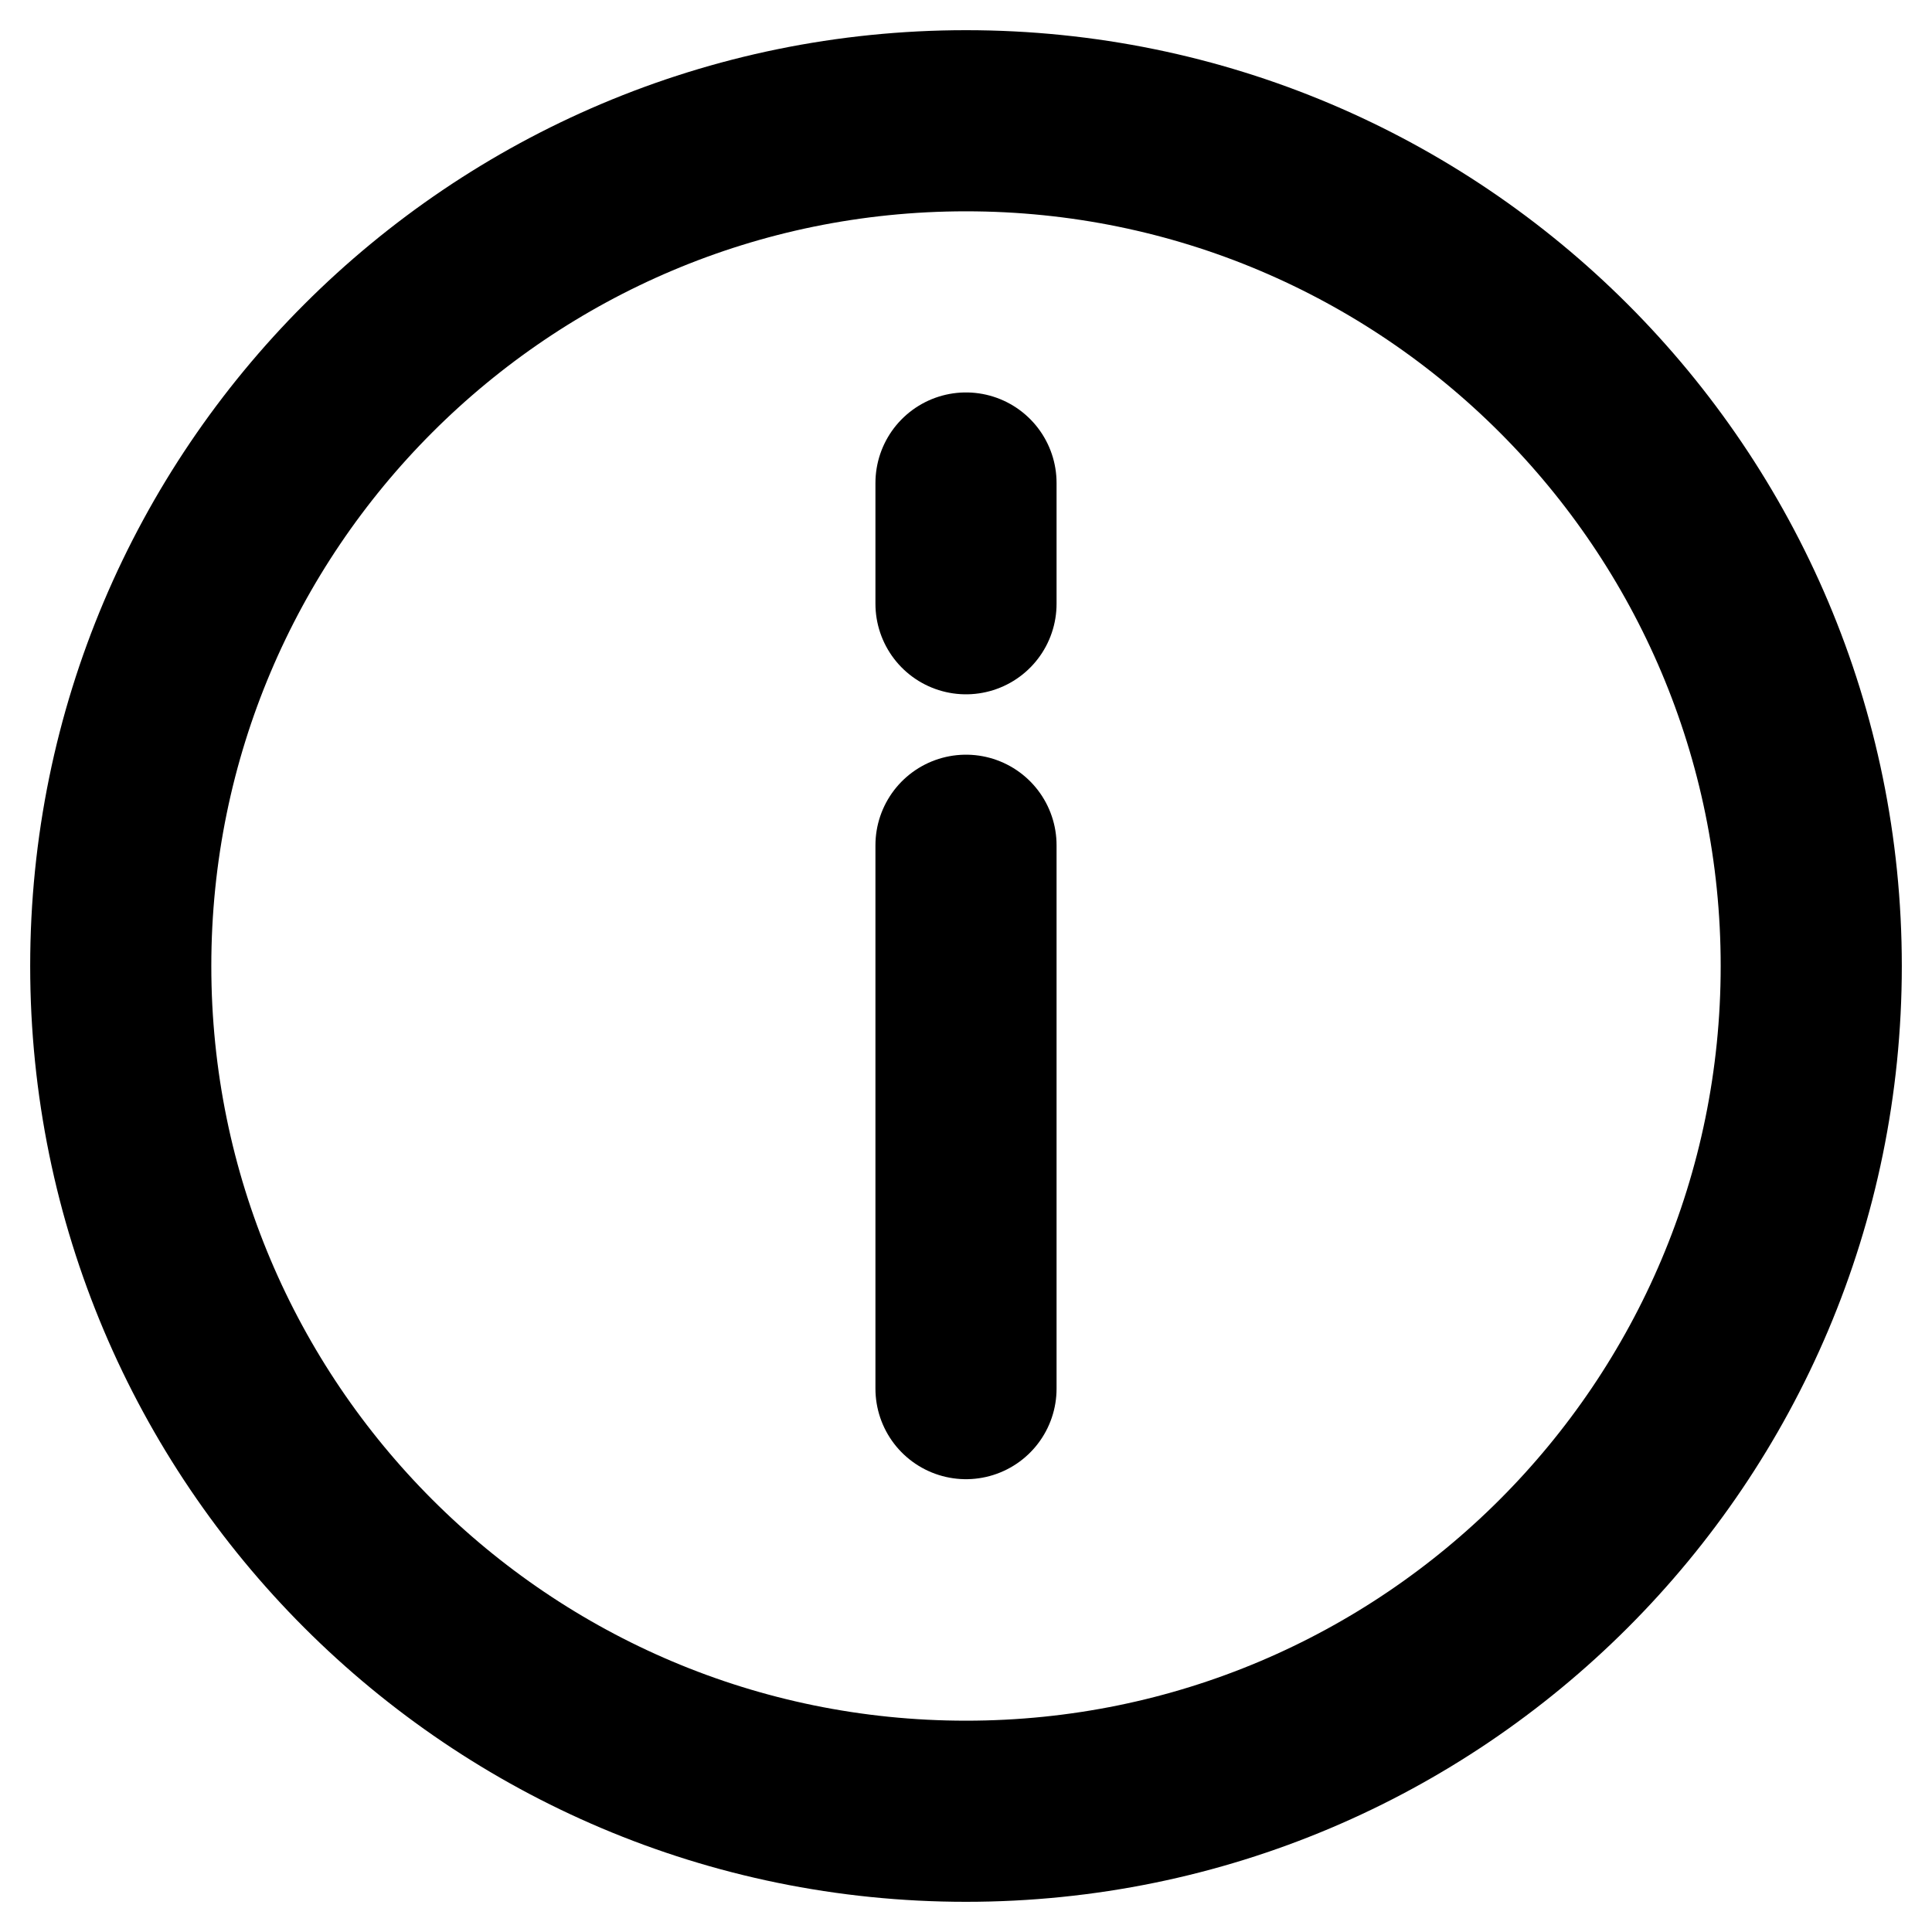
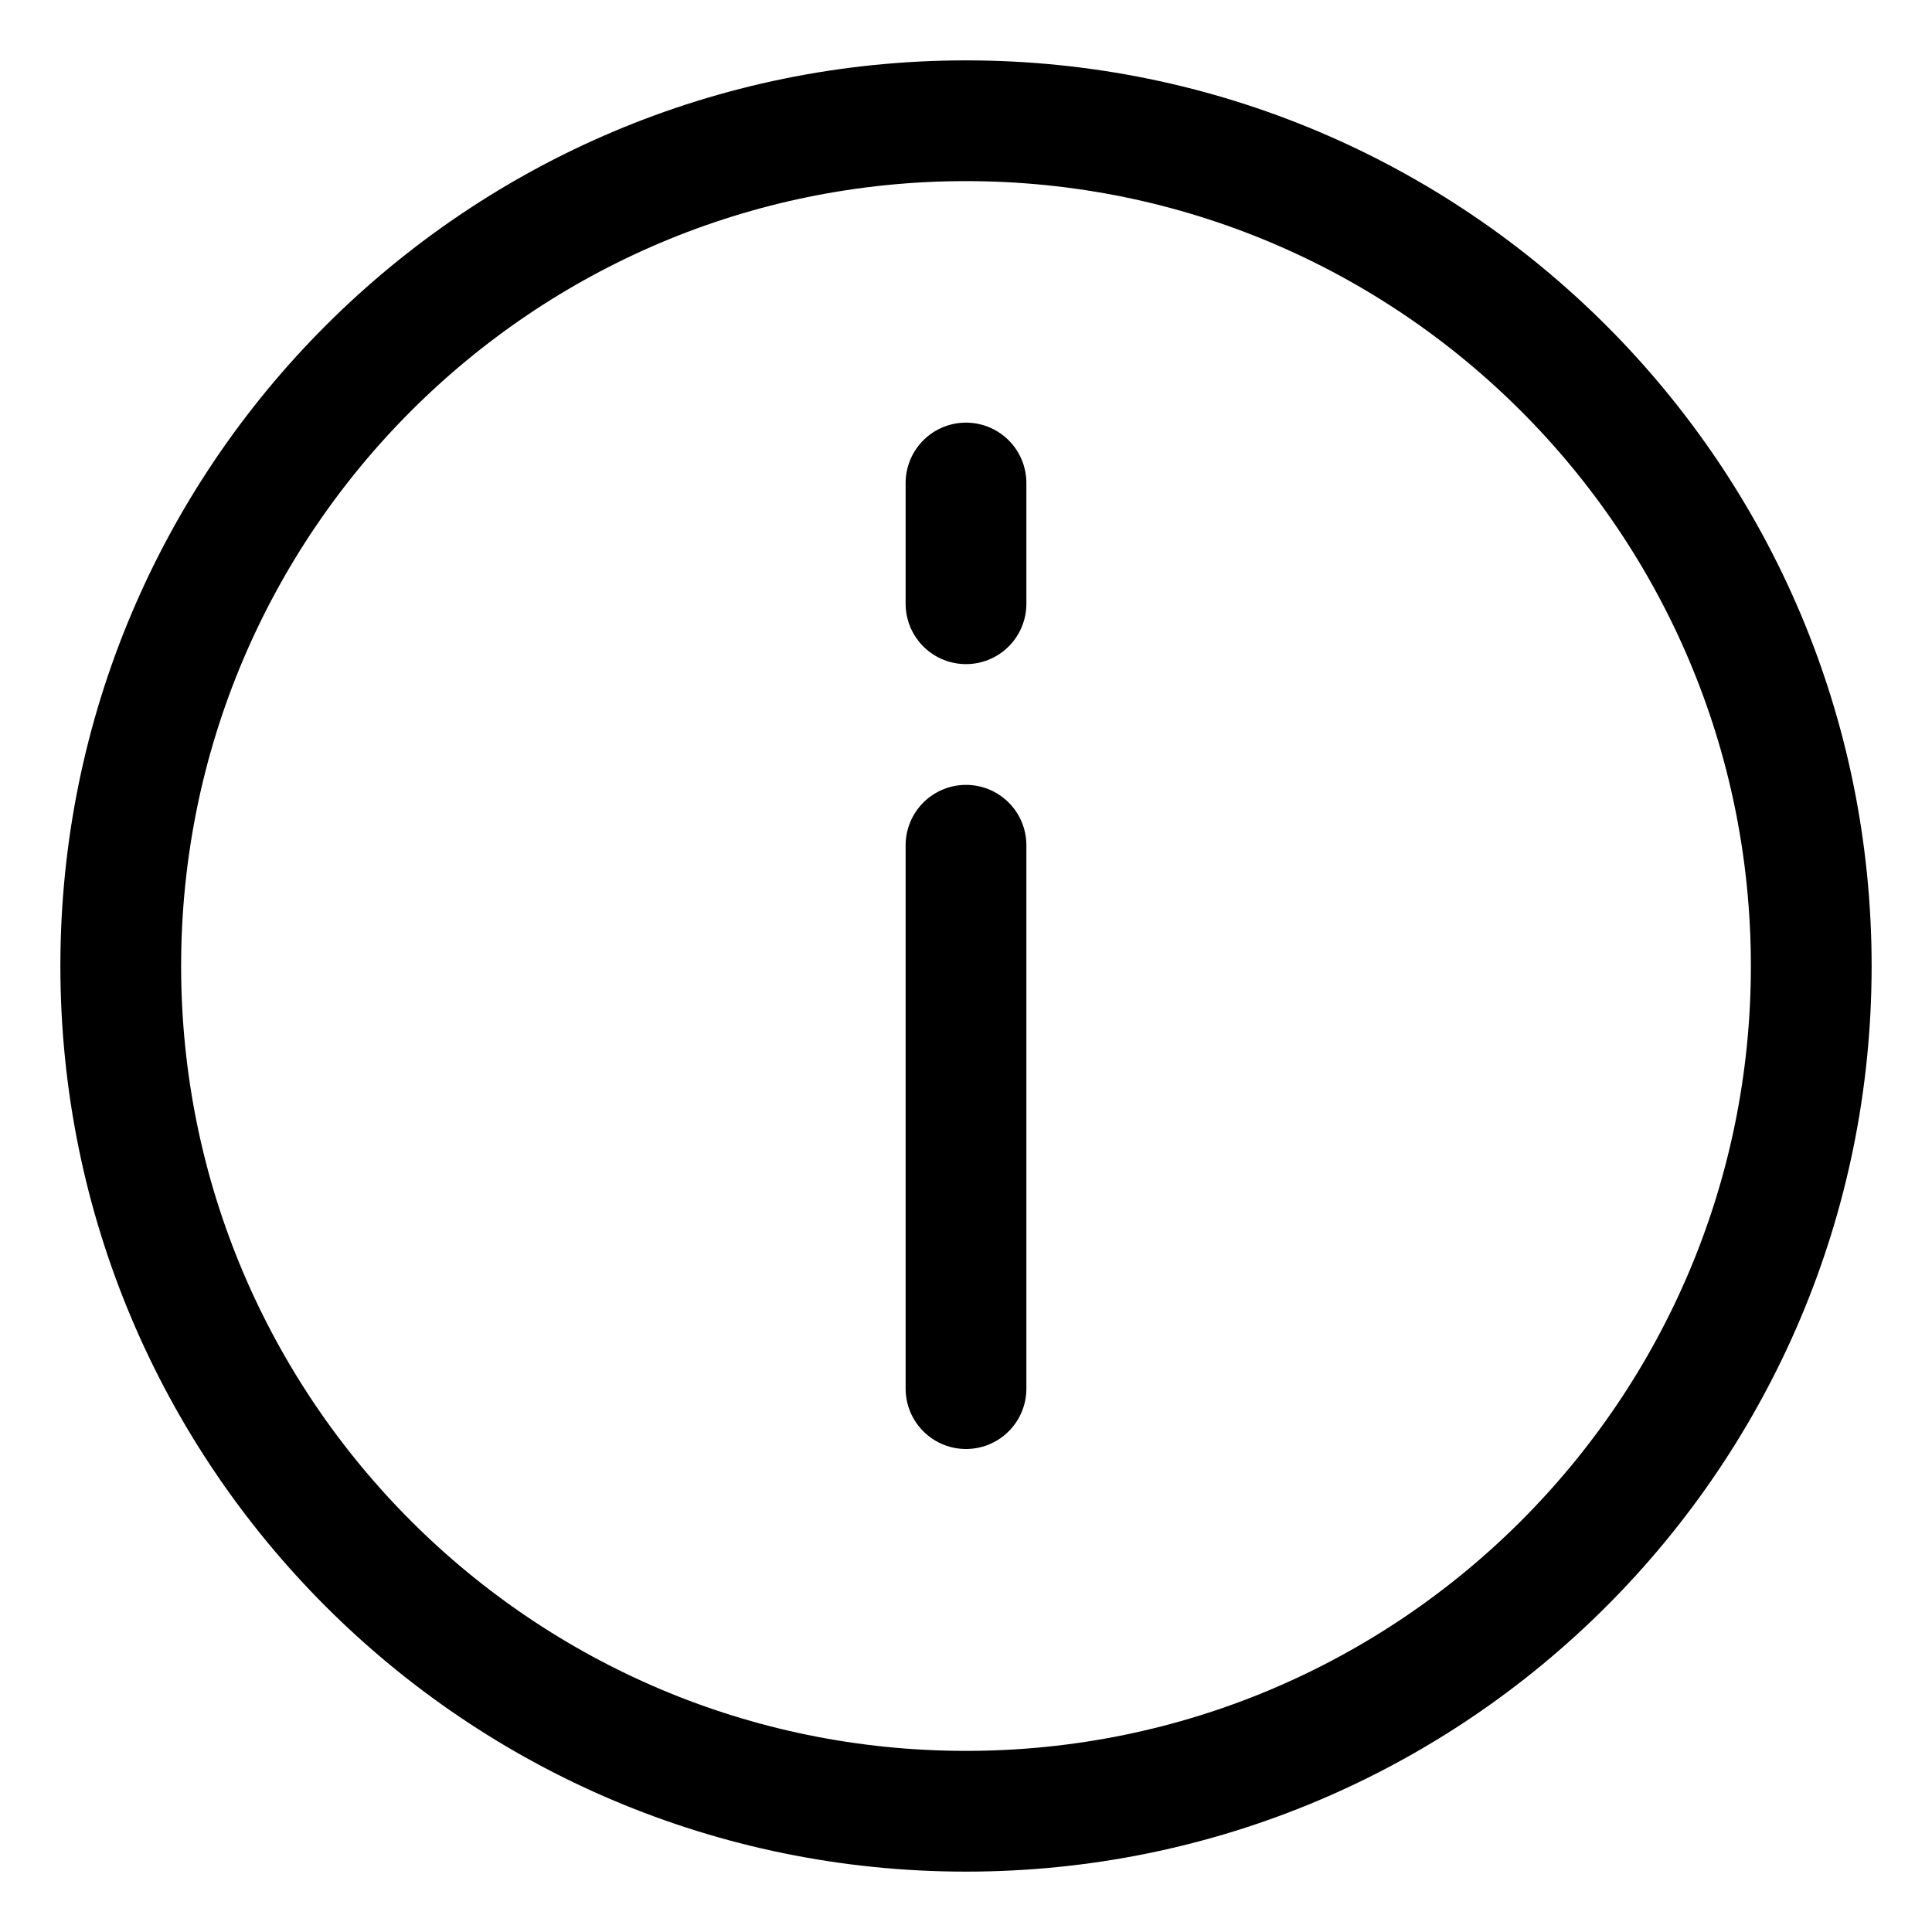
- <svg xmlns="http://www.w3.org/2000/svg" id="i-info" viewBox="0 0 32 32" width="32" height="32" fill="none" stroke="currentcolor" stroke-linecap="round" stroke-linejoin="round" stroke-width="3">
+ <svg xmlns="http://www.w3.org/2000/svg" id="i-info" viewBox="0 0 32 32" width="32" height="32" fill="none" stroke="currentcolor" stroke-linecap="round" stroke-linejoin="round" stroke-width="2">
  <path d="M16 14 L16 23 M16 8 L16 10" />
  <circle cx="16" cy="16" r="14" />
</svg>
